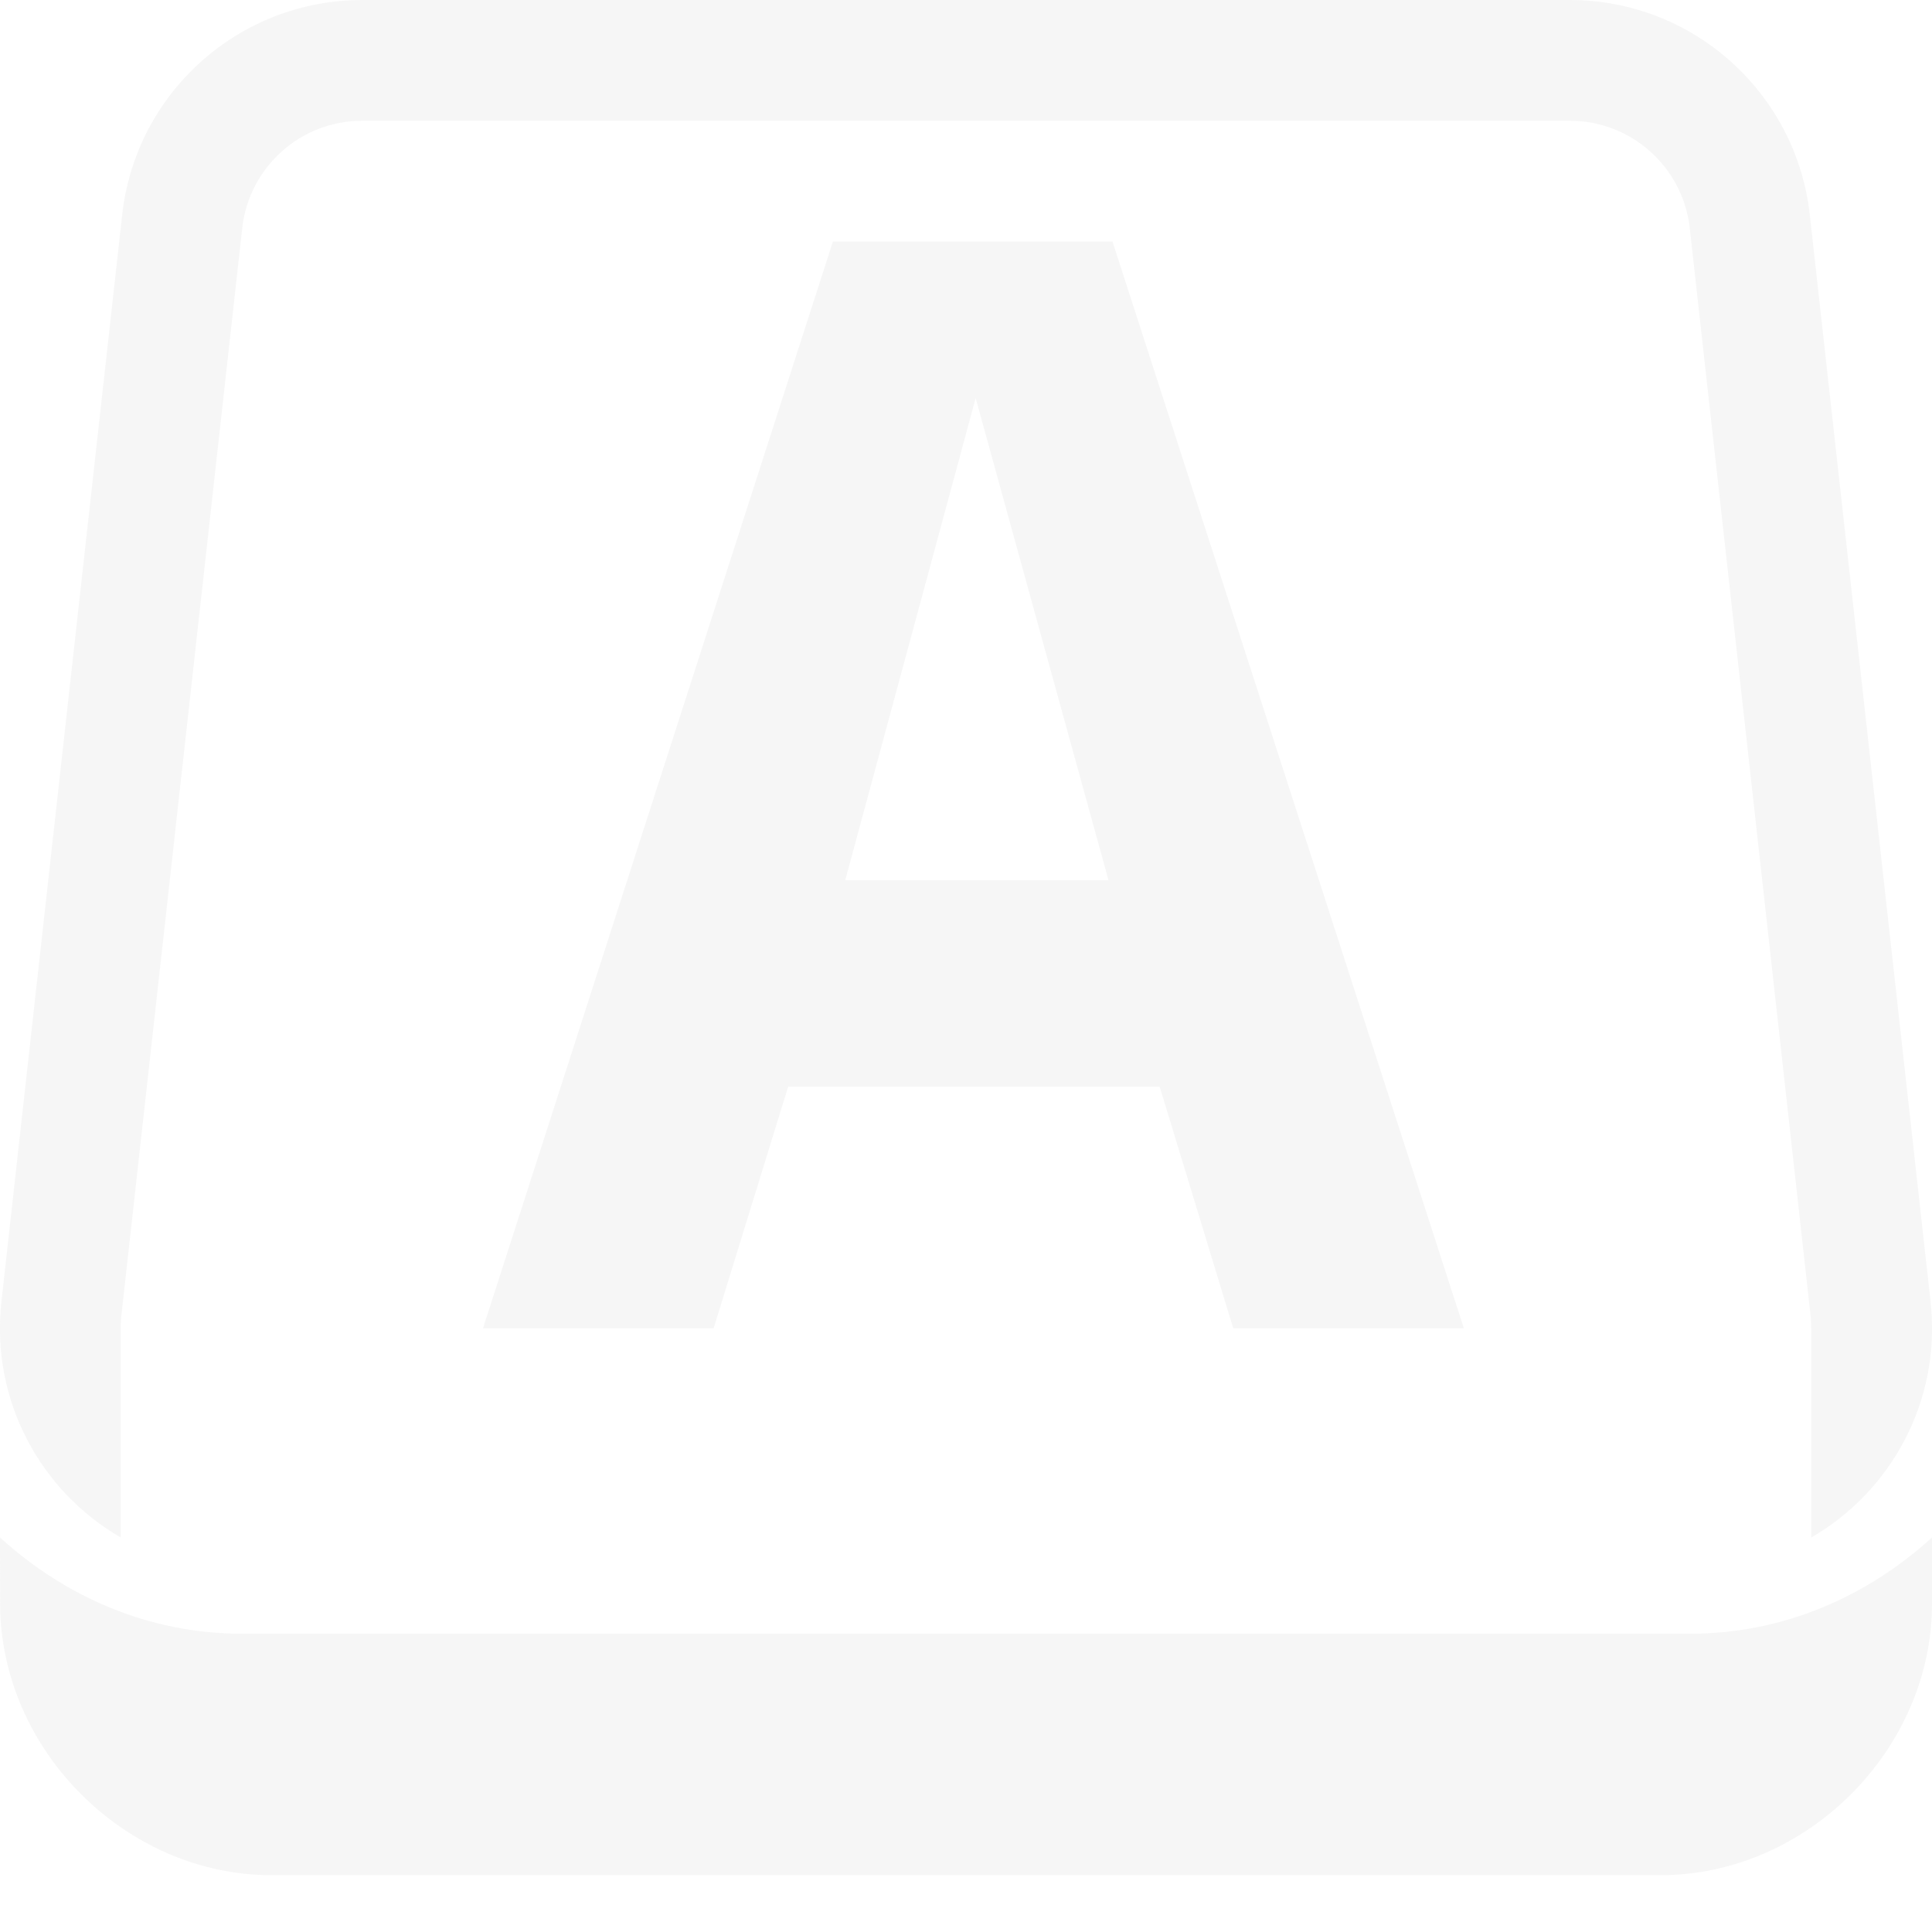
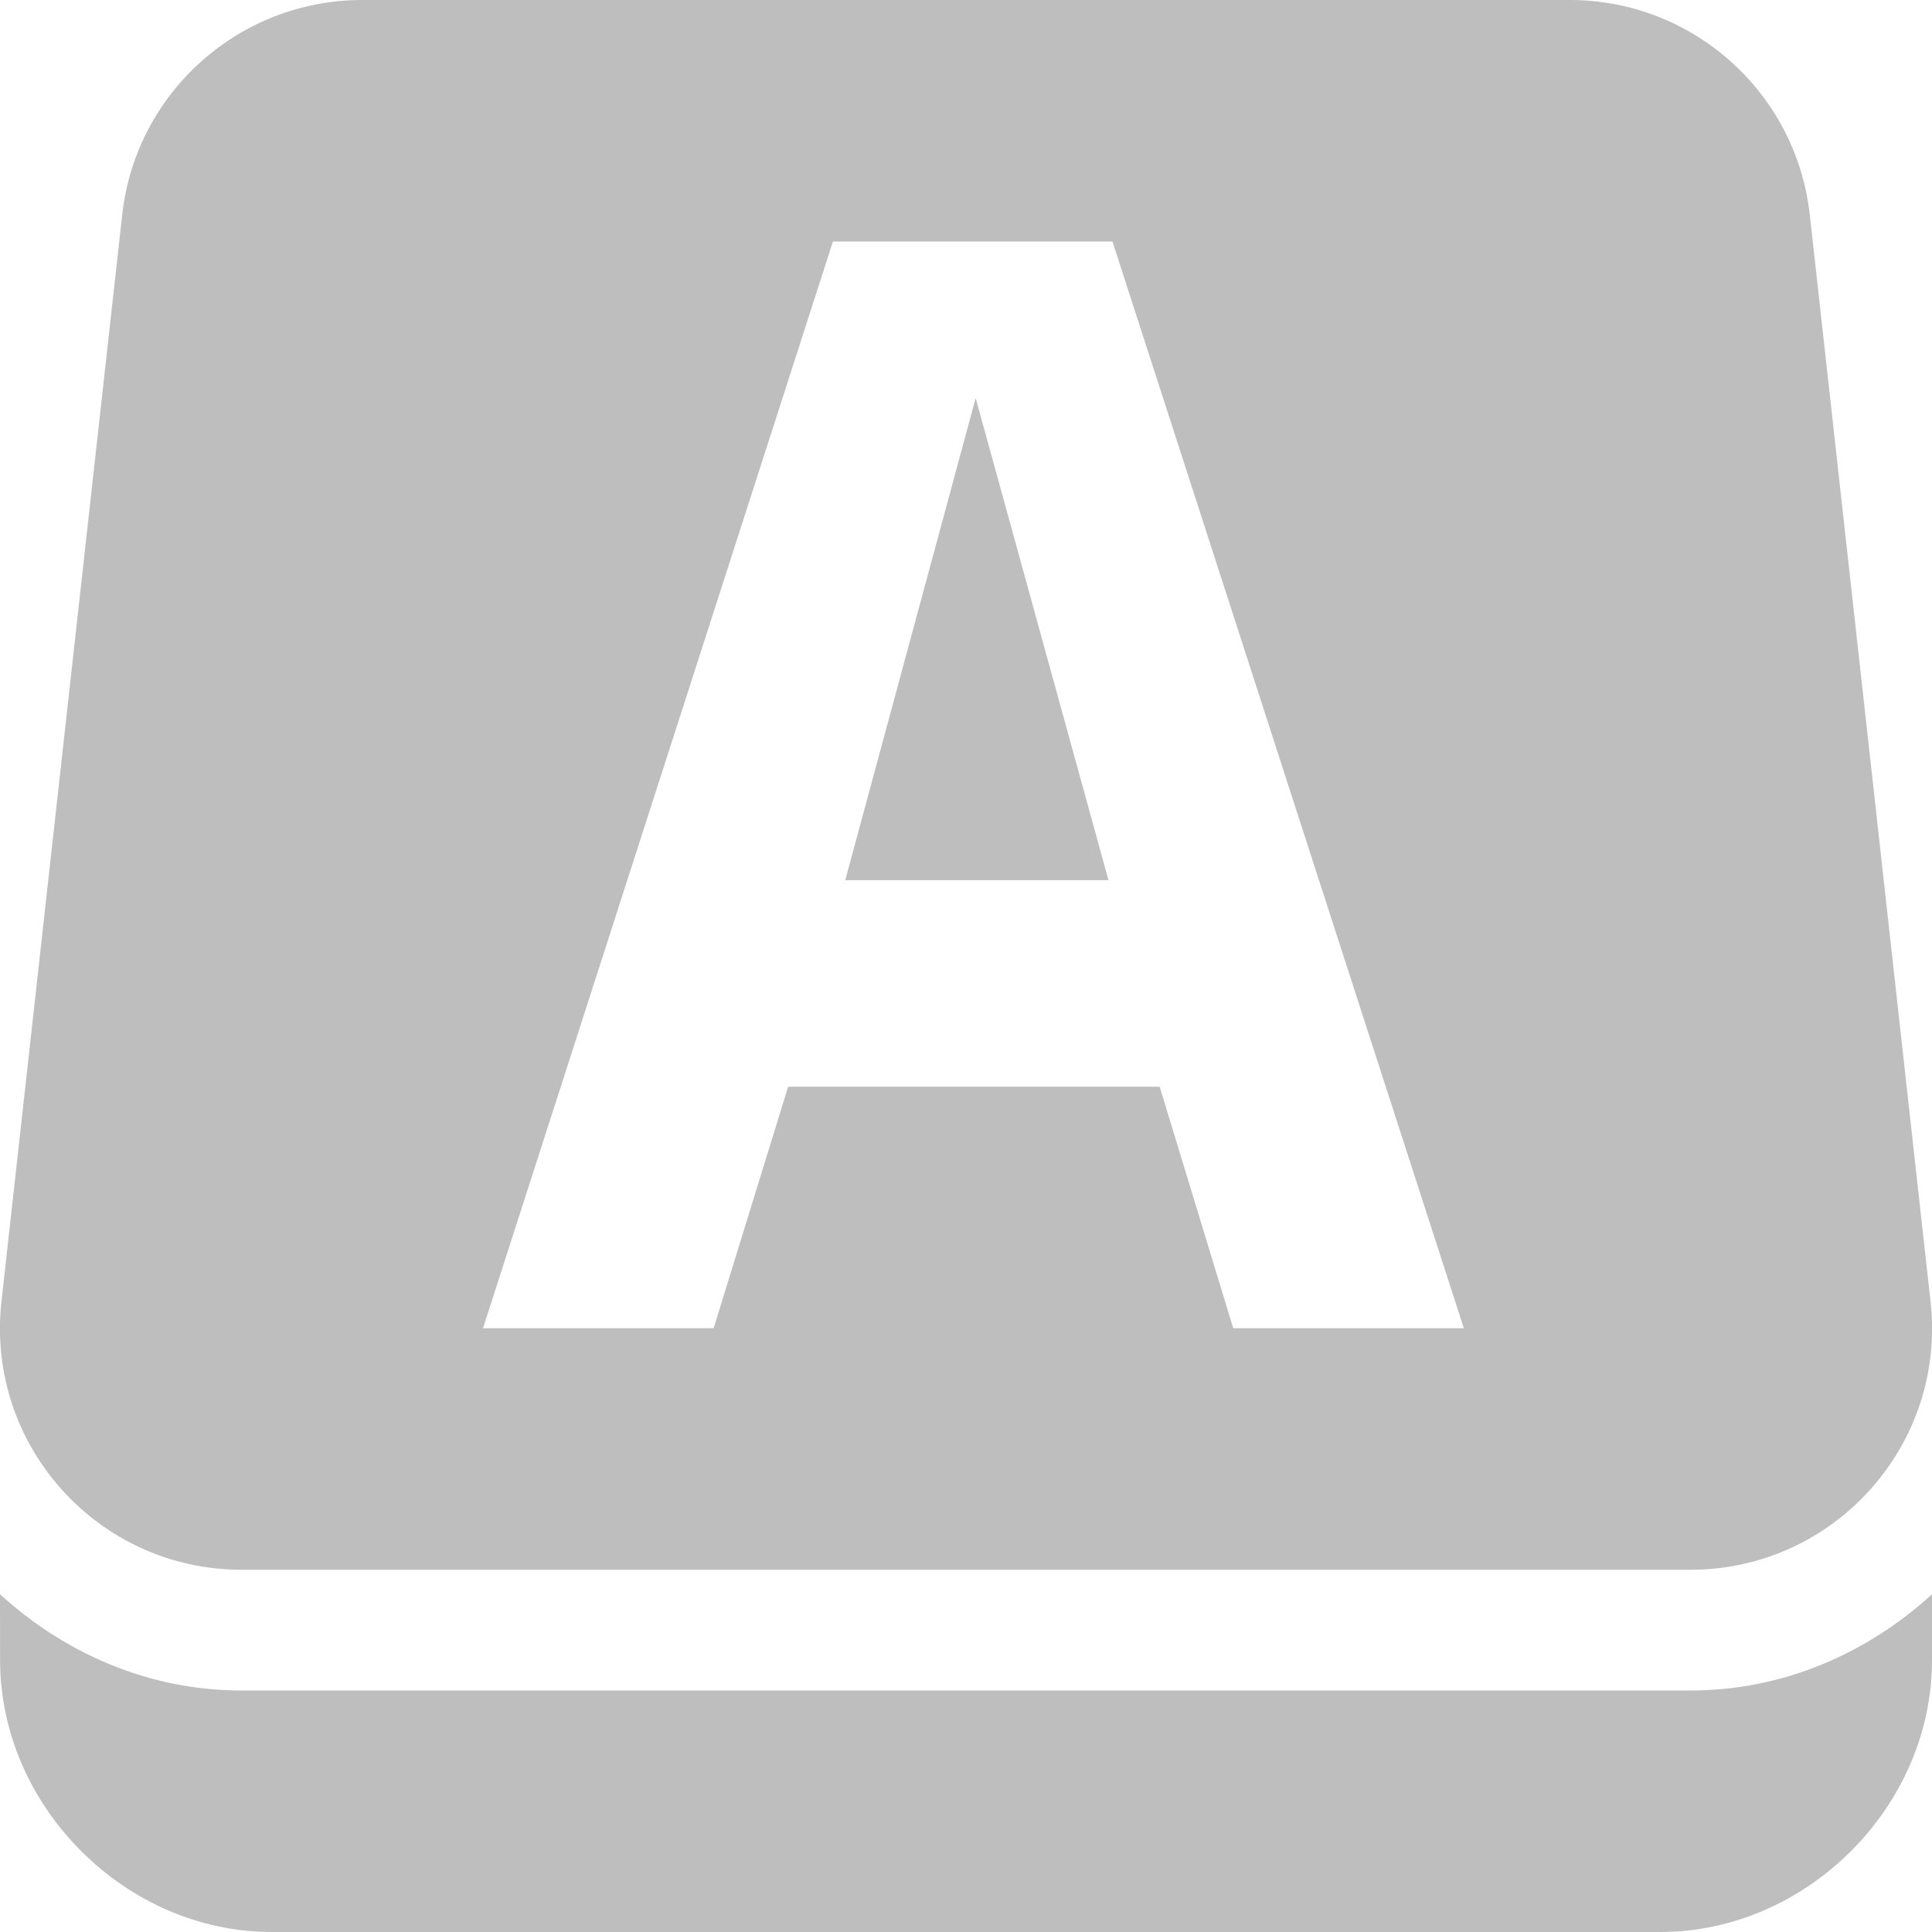
- <svg xmlns="http://www.w3.org/2000/svg" style="clip-rule:evenodd;fill-rule:evenodd;stroke-linejoin:round;stroke-miterlimit:2" viewBox="0 0 16 16">
-   <g transform="translate(0 -.470419)">
-     <path d="m0 13.203 1e-3 0.547c1e-3 1.212 1.038 2.25 2.249 2.25h11.5c1.212 0 2.25-1.038 2.25-2.25v-0.547c-0.532 0.485-1.225 0.797-2 0.797h-12c-0.774 0-1.468-0.312-2-0.797z" fill-opacity=".3" fill="#dfdfdf" />
+ <svg xmlns="http://www.w3.org/2000/svg" width="16" height="16" version="1.1">
+   <g style="opacity:.35">
+     <path style="fill:#444444" d="M 0,13.203 5.2738e-4,13.75 C 0.002,14.962 1.039,16 2.25,16 H 13.75 C 14.962,16 16,14.962 16,13.75 V 13.203 C 15.468,13.688 14.775,14 14,14 H 2 C 1.226,14 0.532,13.688 0,13.203 Z" />
+     <path style="fill:#444444" d="M 3,0 C 1.981,-2e-4 1.124,0.766 1.012,1.779 L 0.012,10.779 C -0.12,11.964 0.808,13 2,13 H 14 C 15.192,13 16.12,11.964 15.988,10.779 L 14.988,1.779 C 14.875,0.766 14.019,-10e-5 13,0 Z M 6.898,2 H 9.213 L 12.123,11 H 10.213 L 9.604,9 H 6.527 L 5.91,11 H 4 Z M 8.08,3.297 7,7.289 H 9.18 Z" />
  </g>
-   <path d="m0.999 12.732c-0.661-0.382-1.078-1.132-0.987-1.953l1-9c0.112-1.013 0.969-1.779 1.988-1.779h10c1.019 0 1.875 0.766 1.988 1.779l1 9c0.091 0.821-0.326 1.571-0.988 1.954v-1.732c0-0.036-2e-3 -0.074-6e-3 -0.111l-1-9c-0.056-0.506-0.484-0.89-0.994-0.89h-10c-0.51 0-0.938 0.383-0.994 0.89l-1 8.999c-5e-3 0.038-7e-3 0.075-7e-3 0.112v1.731z" fill-opacity=".3" fill="#dfdfdf" />
-   <path d="m6.898 2h2.315l2.91 9h-1.91l-0.609-2h-3.077l-0.617 2h-1.91l2.898-9zm1.182 1.297-1.08 3.992h2.18l-1.1-3.992z" fill-opacity=".3" fill="#dfdfdf" />
</svg>
